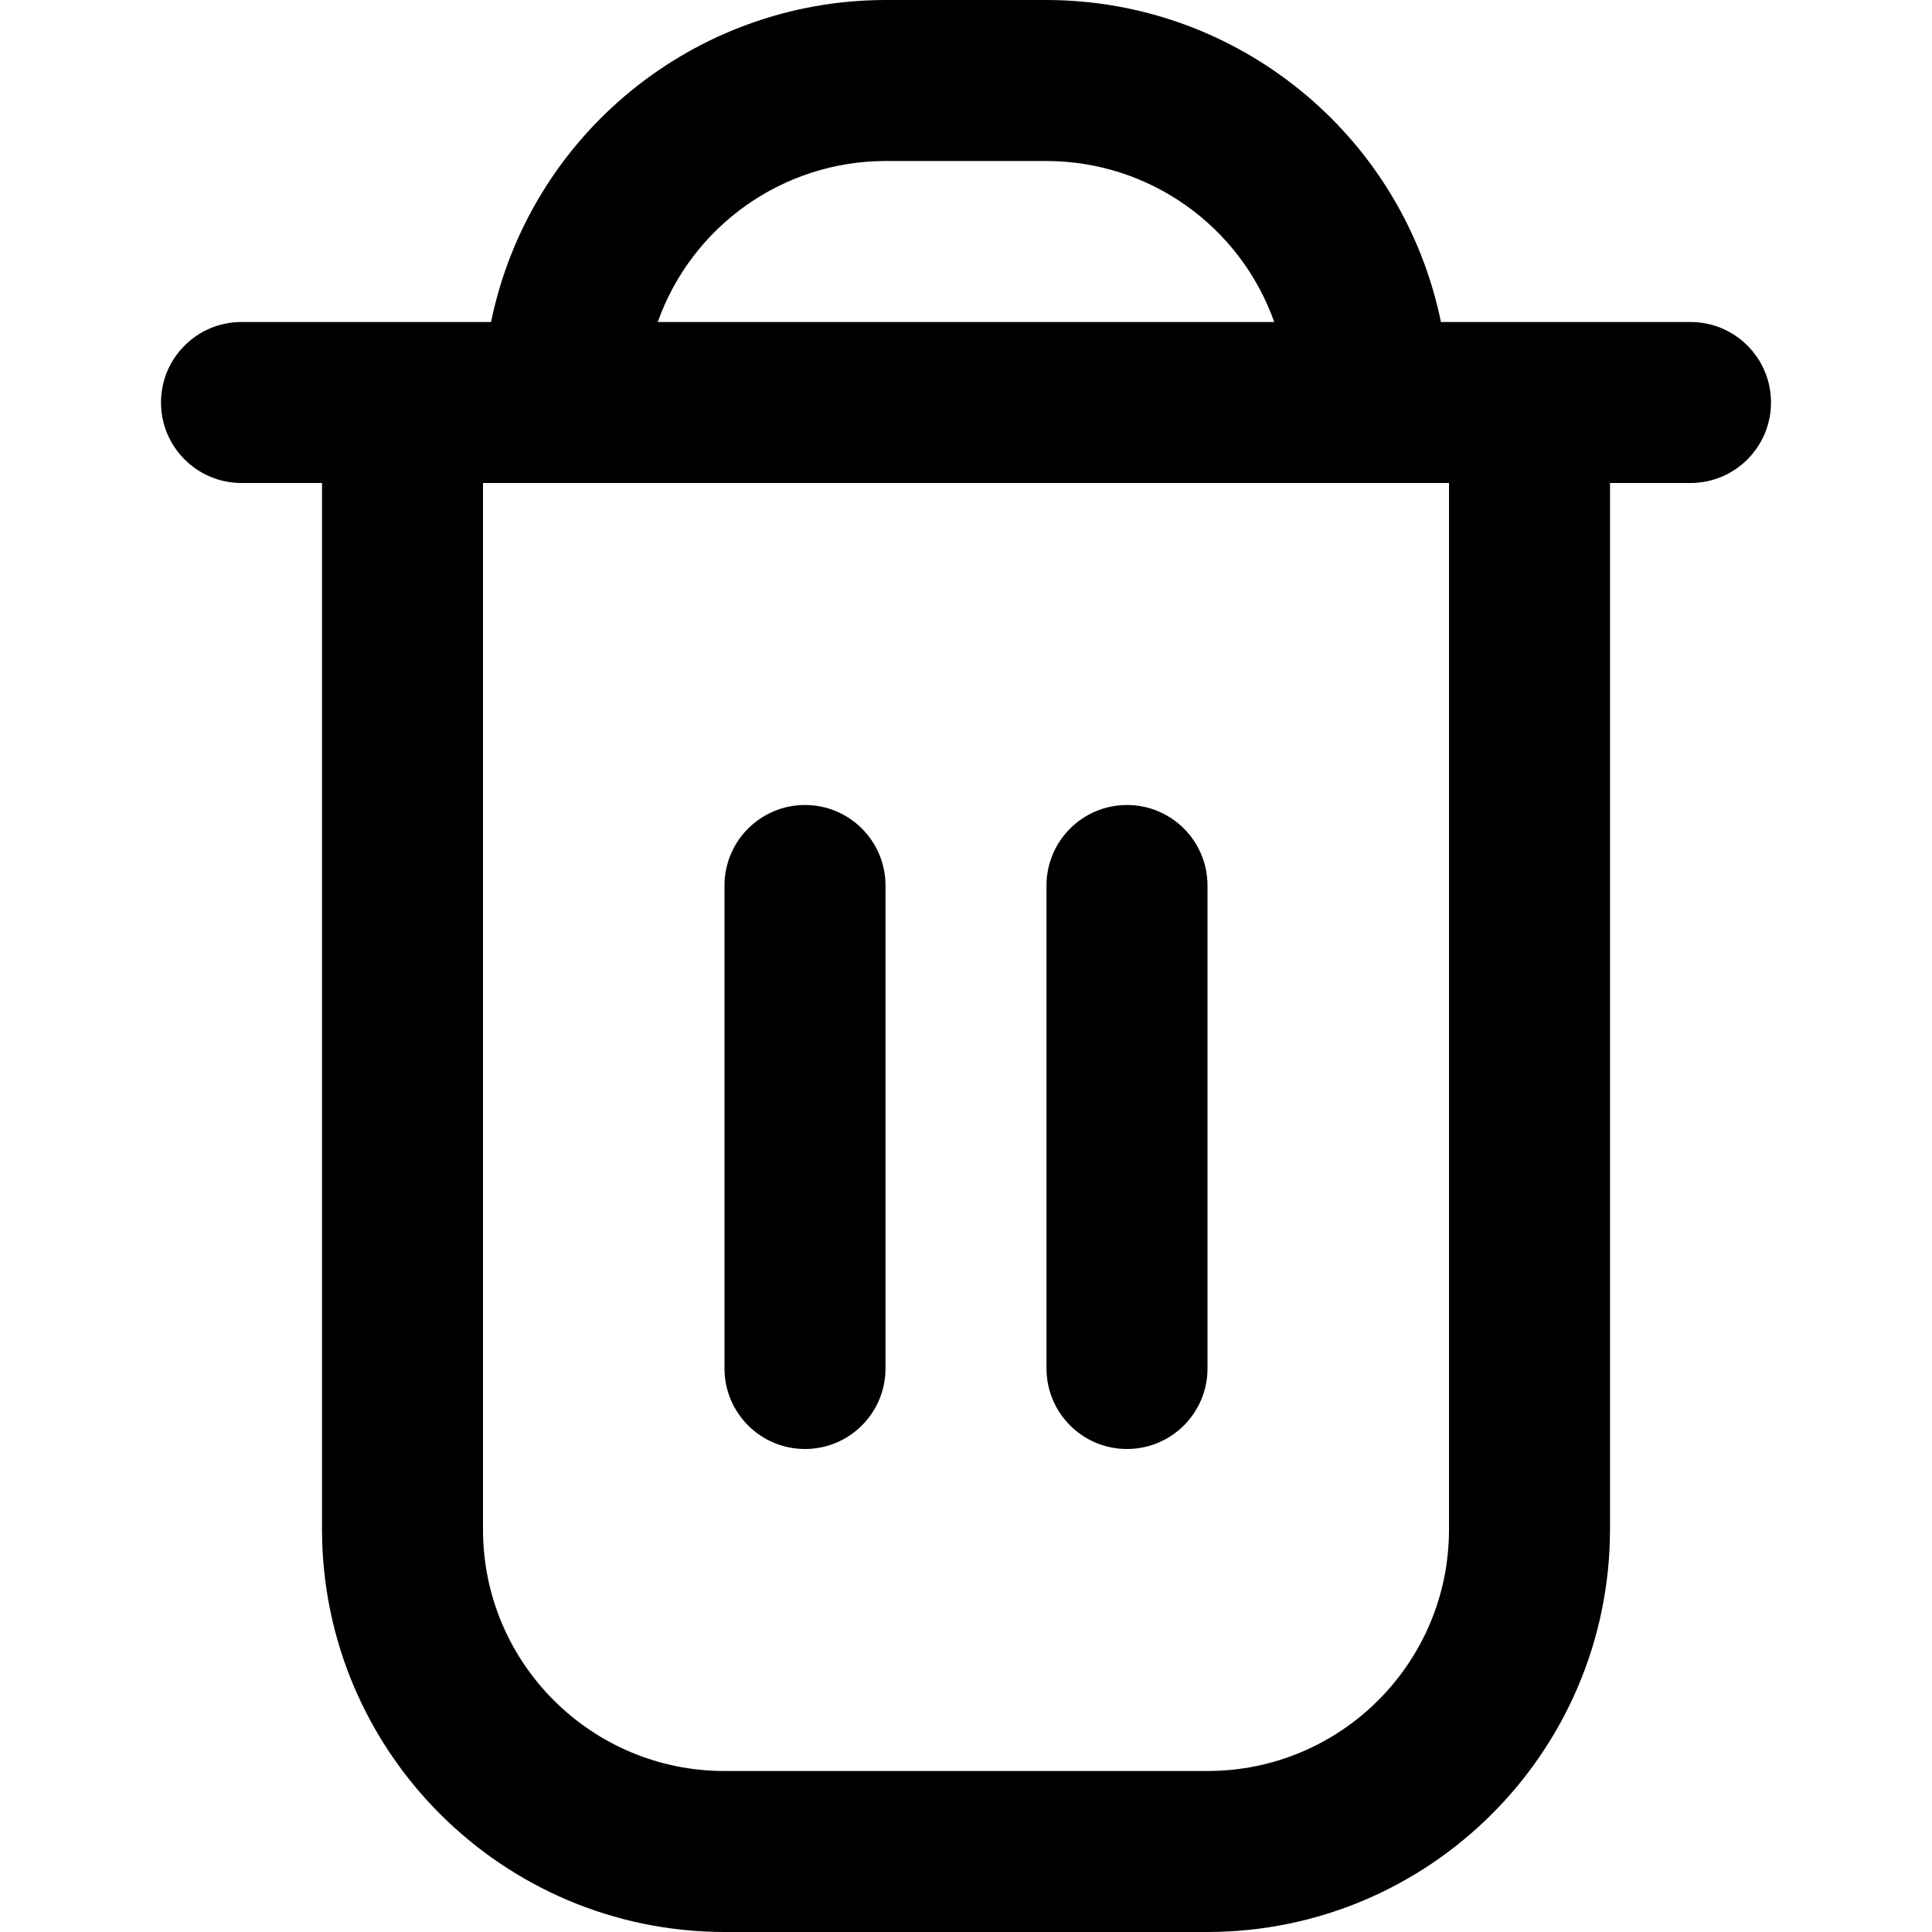
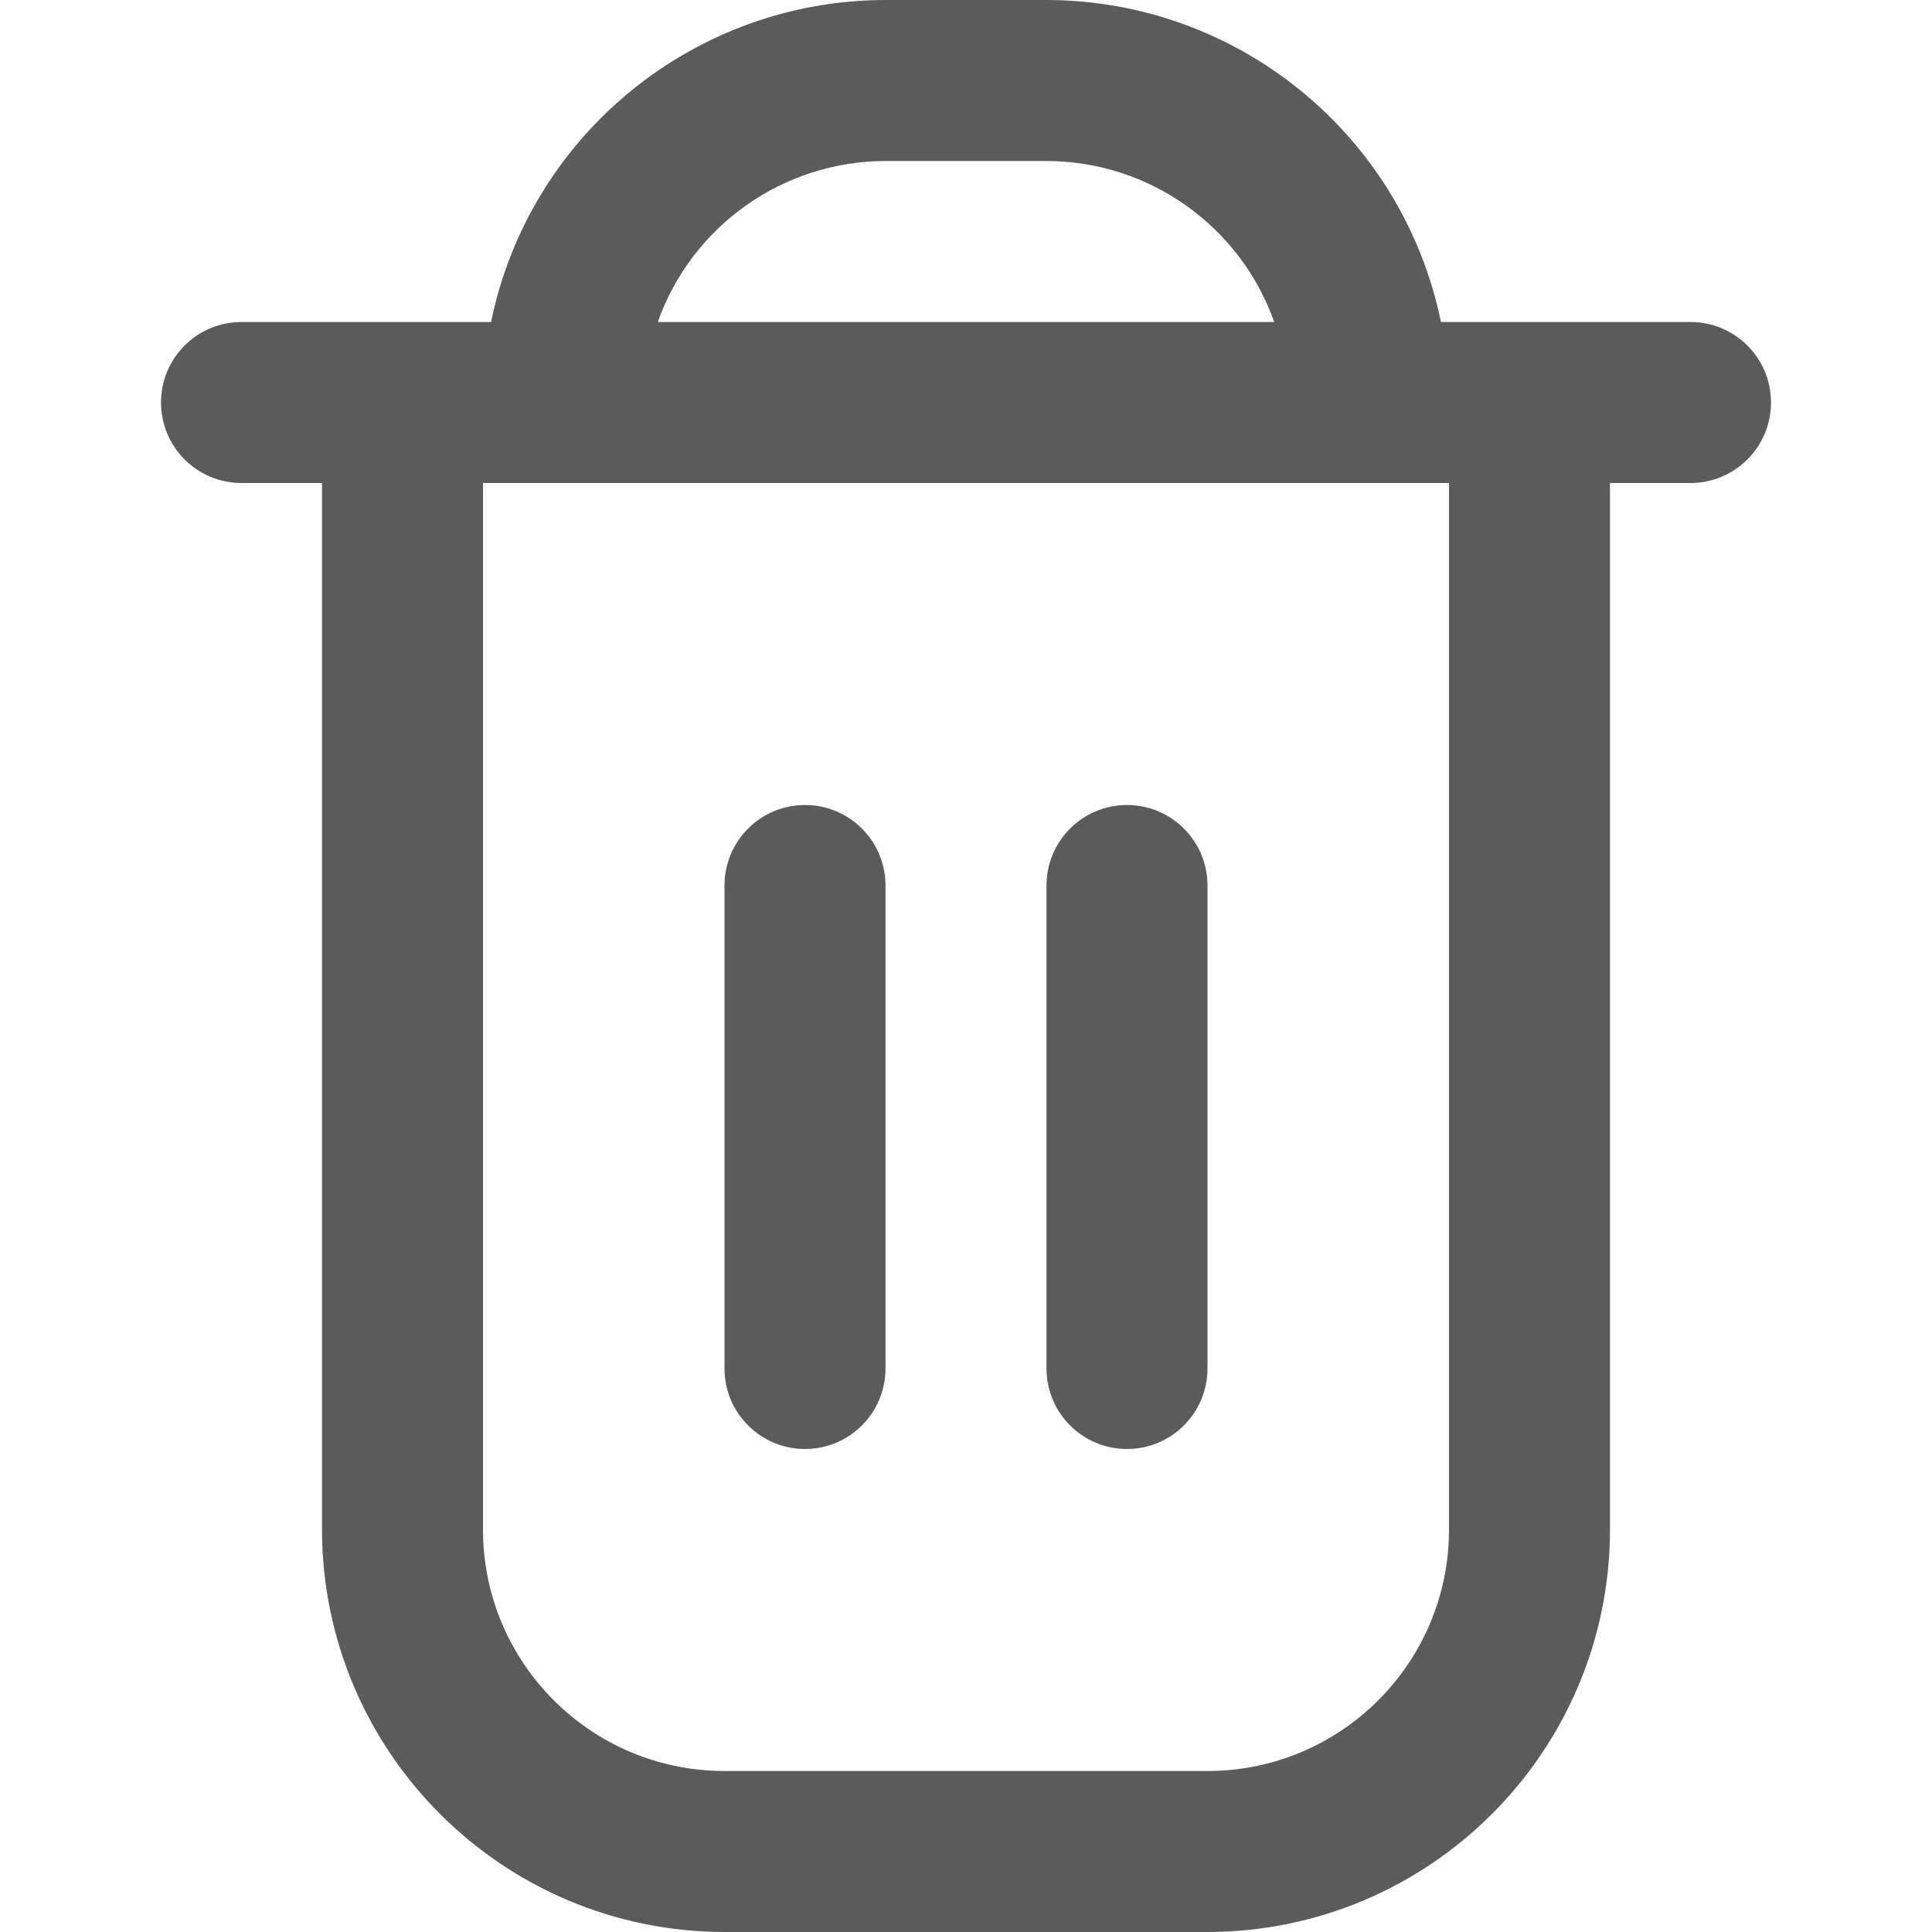
- <svg xmlns="http://www.w3.org/2000/svg" id="Outline" viewBox="0 0 24 24" width="512" height="512">
+ <svg xmlns="http://www.w3.org/2000/svg" fill="#5b5b5b" id="Outline" viewBox="0 0 24 24" width="512" height="512">
  <path d="M21,4H17.9A5.009,5.009,0,0,0,13,0H11A5.009,5.009,0,0,0,6.1,4H3A1,1,0,0,0,3,6H4V19a5.006,5.006,0,0,0,5,5h6a5.006,5.006,0,0,0,5-5V6h1a1,1,0,0,0,0-2ZM11,2h2a3.006,3.006,0,0,1,2.829,2H8.171A3.006,3.006,0,0,1,11,2Zm7,17a3,3,0,0,1-3,3H9a3,3,0,0,1-3-3V6H18Z" />
  <path d="M10,18a1,1,0,0,0,1-1V11a1,1,0,0,0-2,0v6A1,1,0,0,0,10,18Z" />
  <path d="M14,18a1,1,0,0,0,1-1V11a1,1,0,0,0-2,0v6A1,1,0,0,0,14,18Z" />
</svg>
